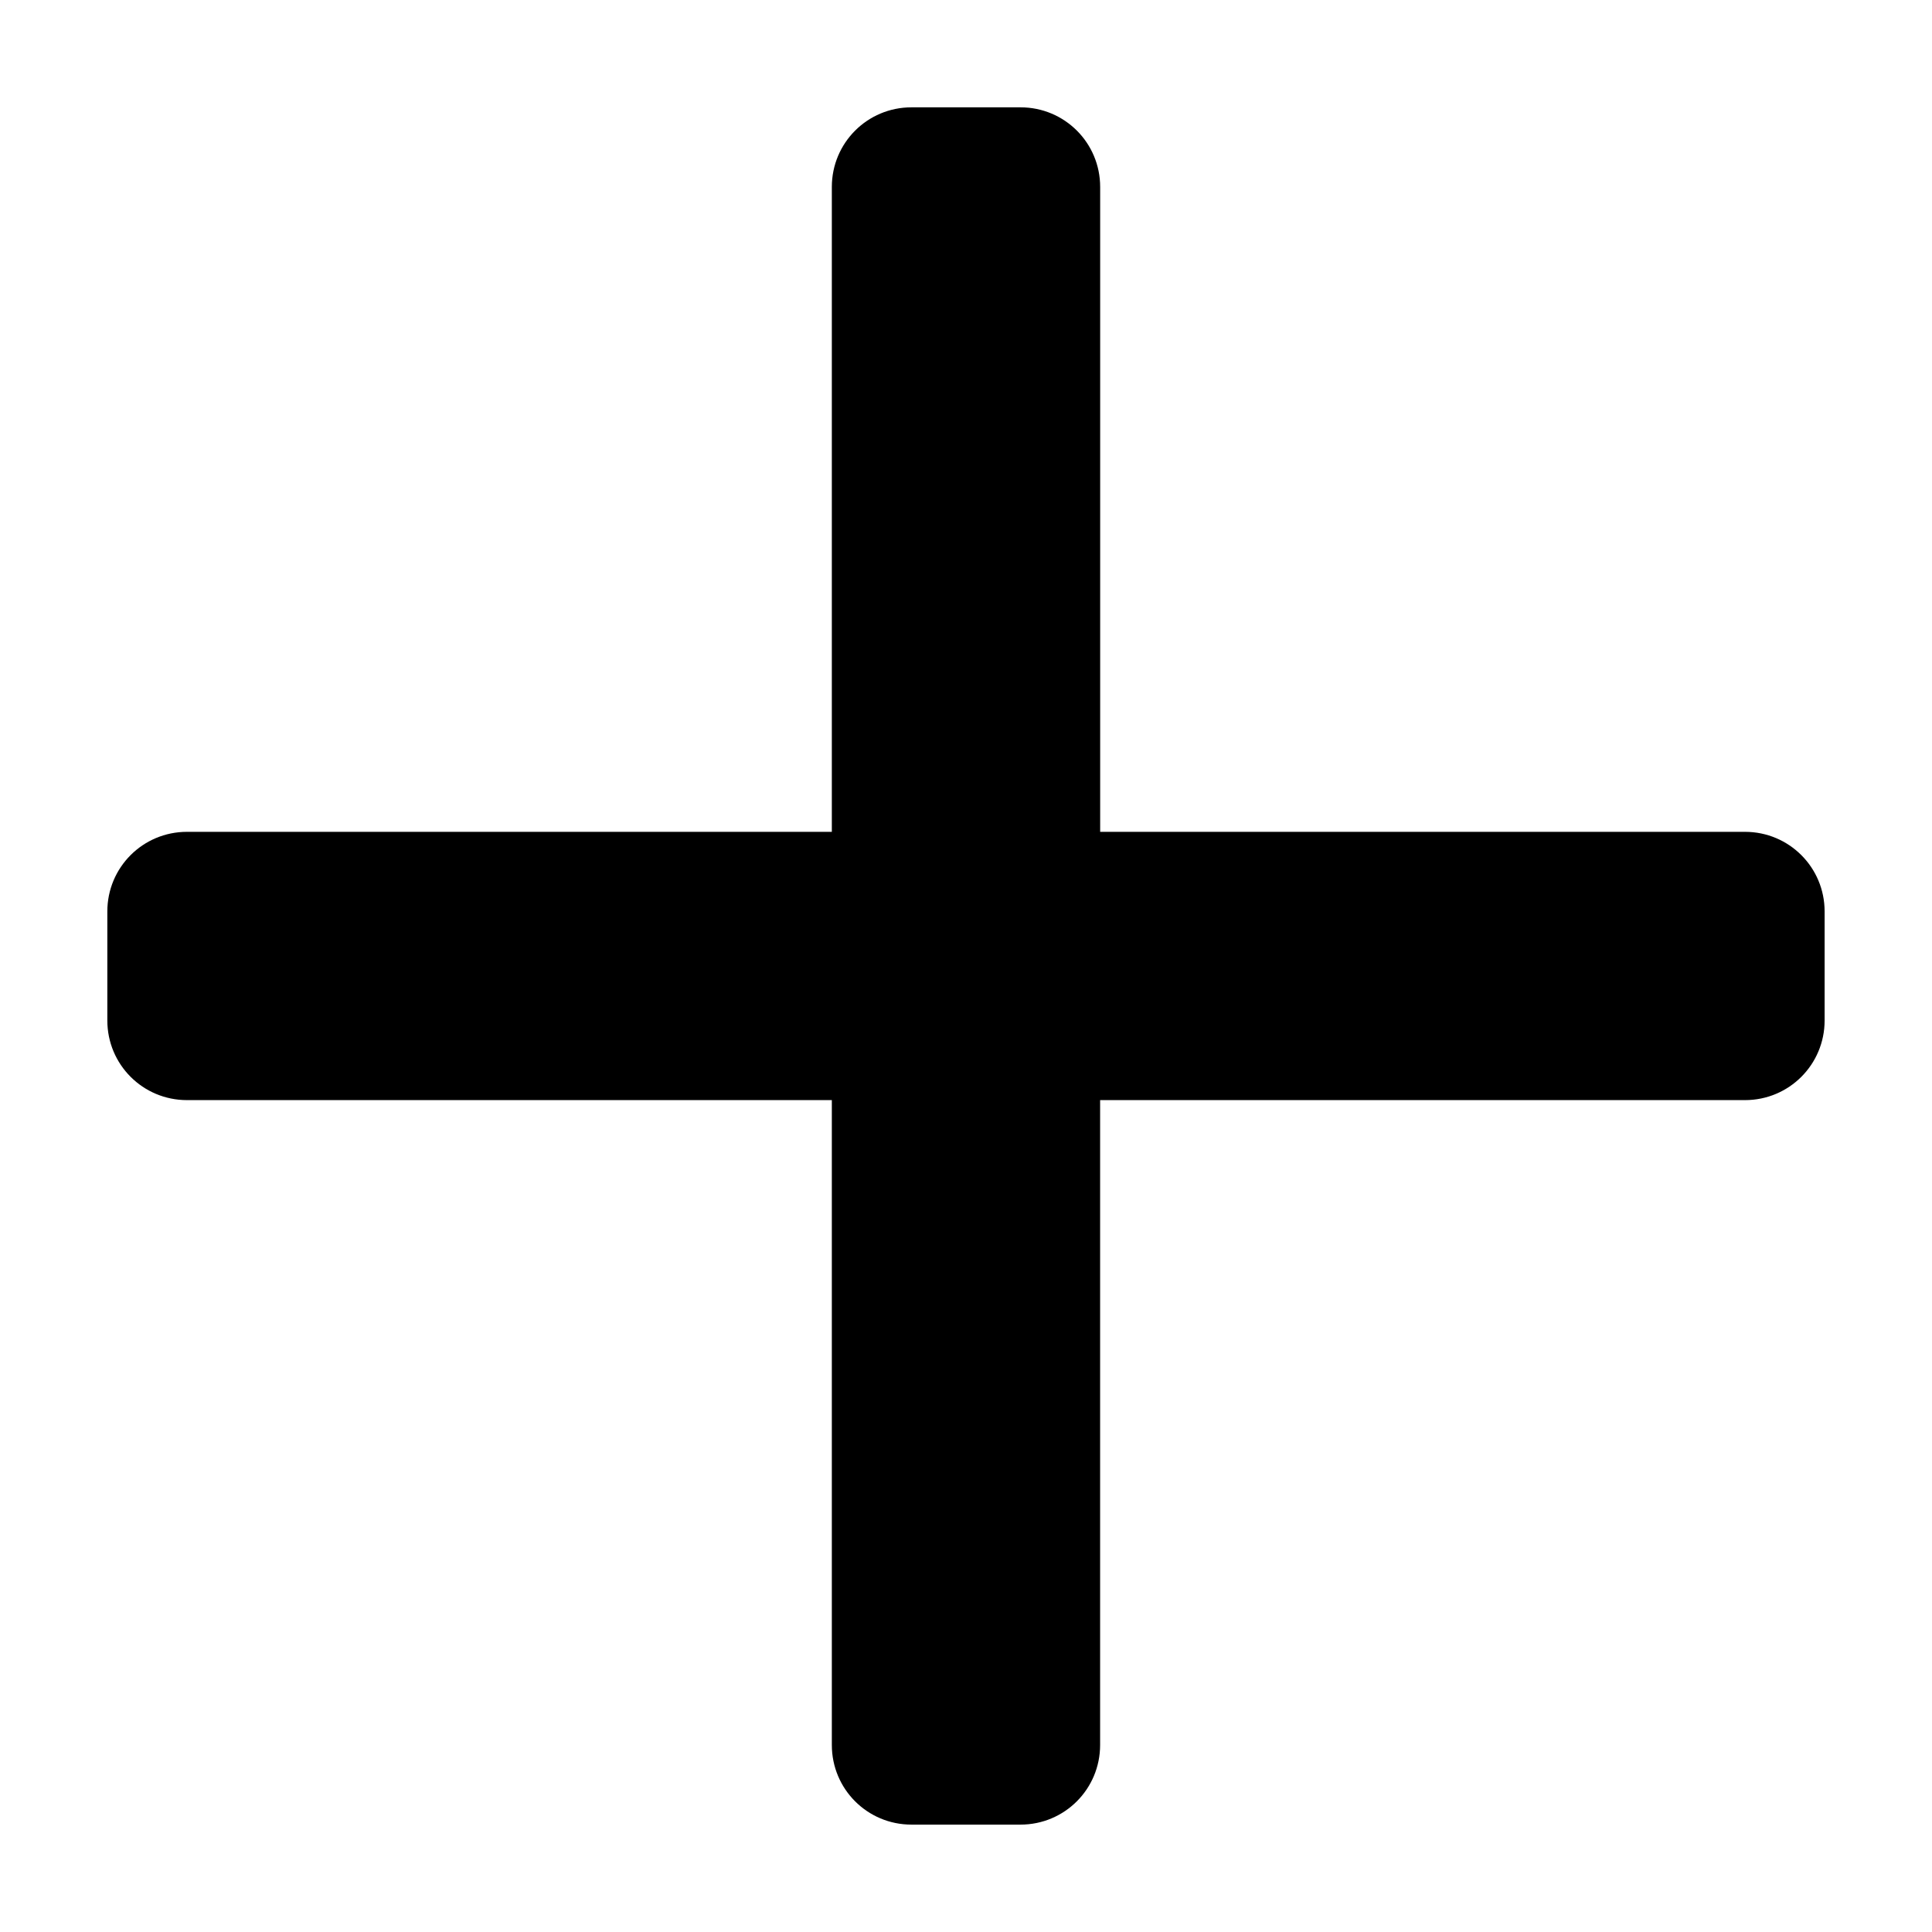
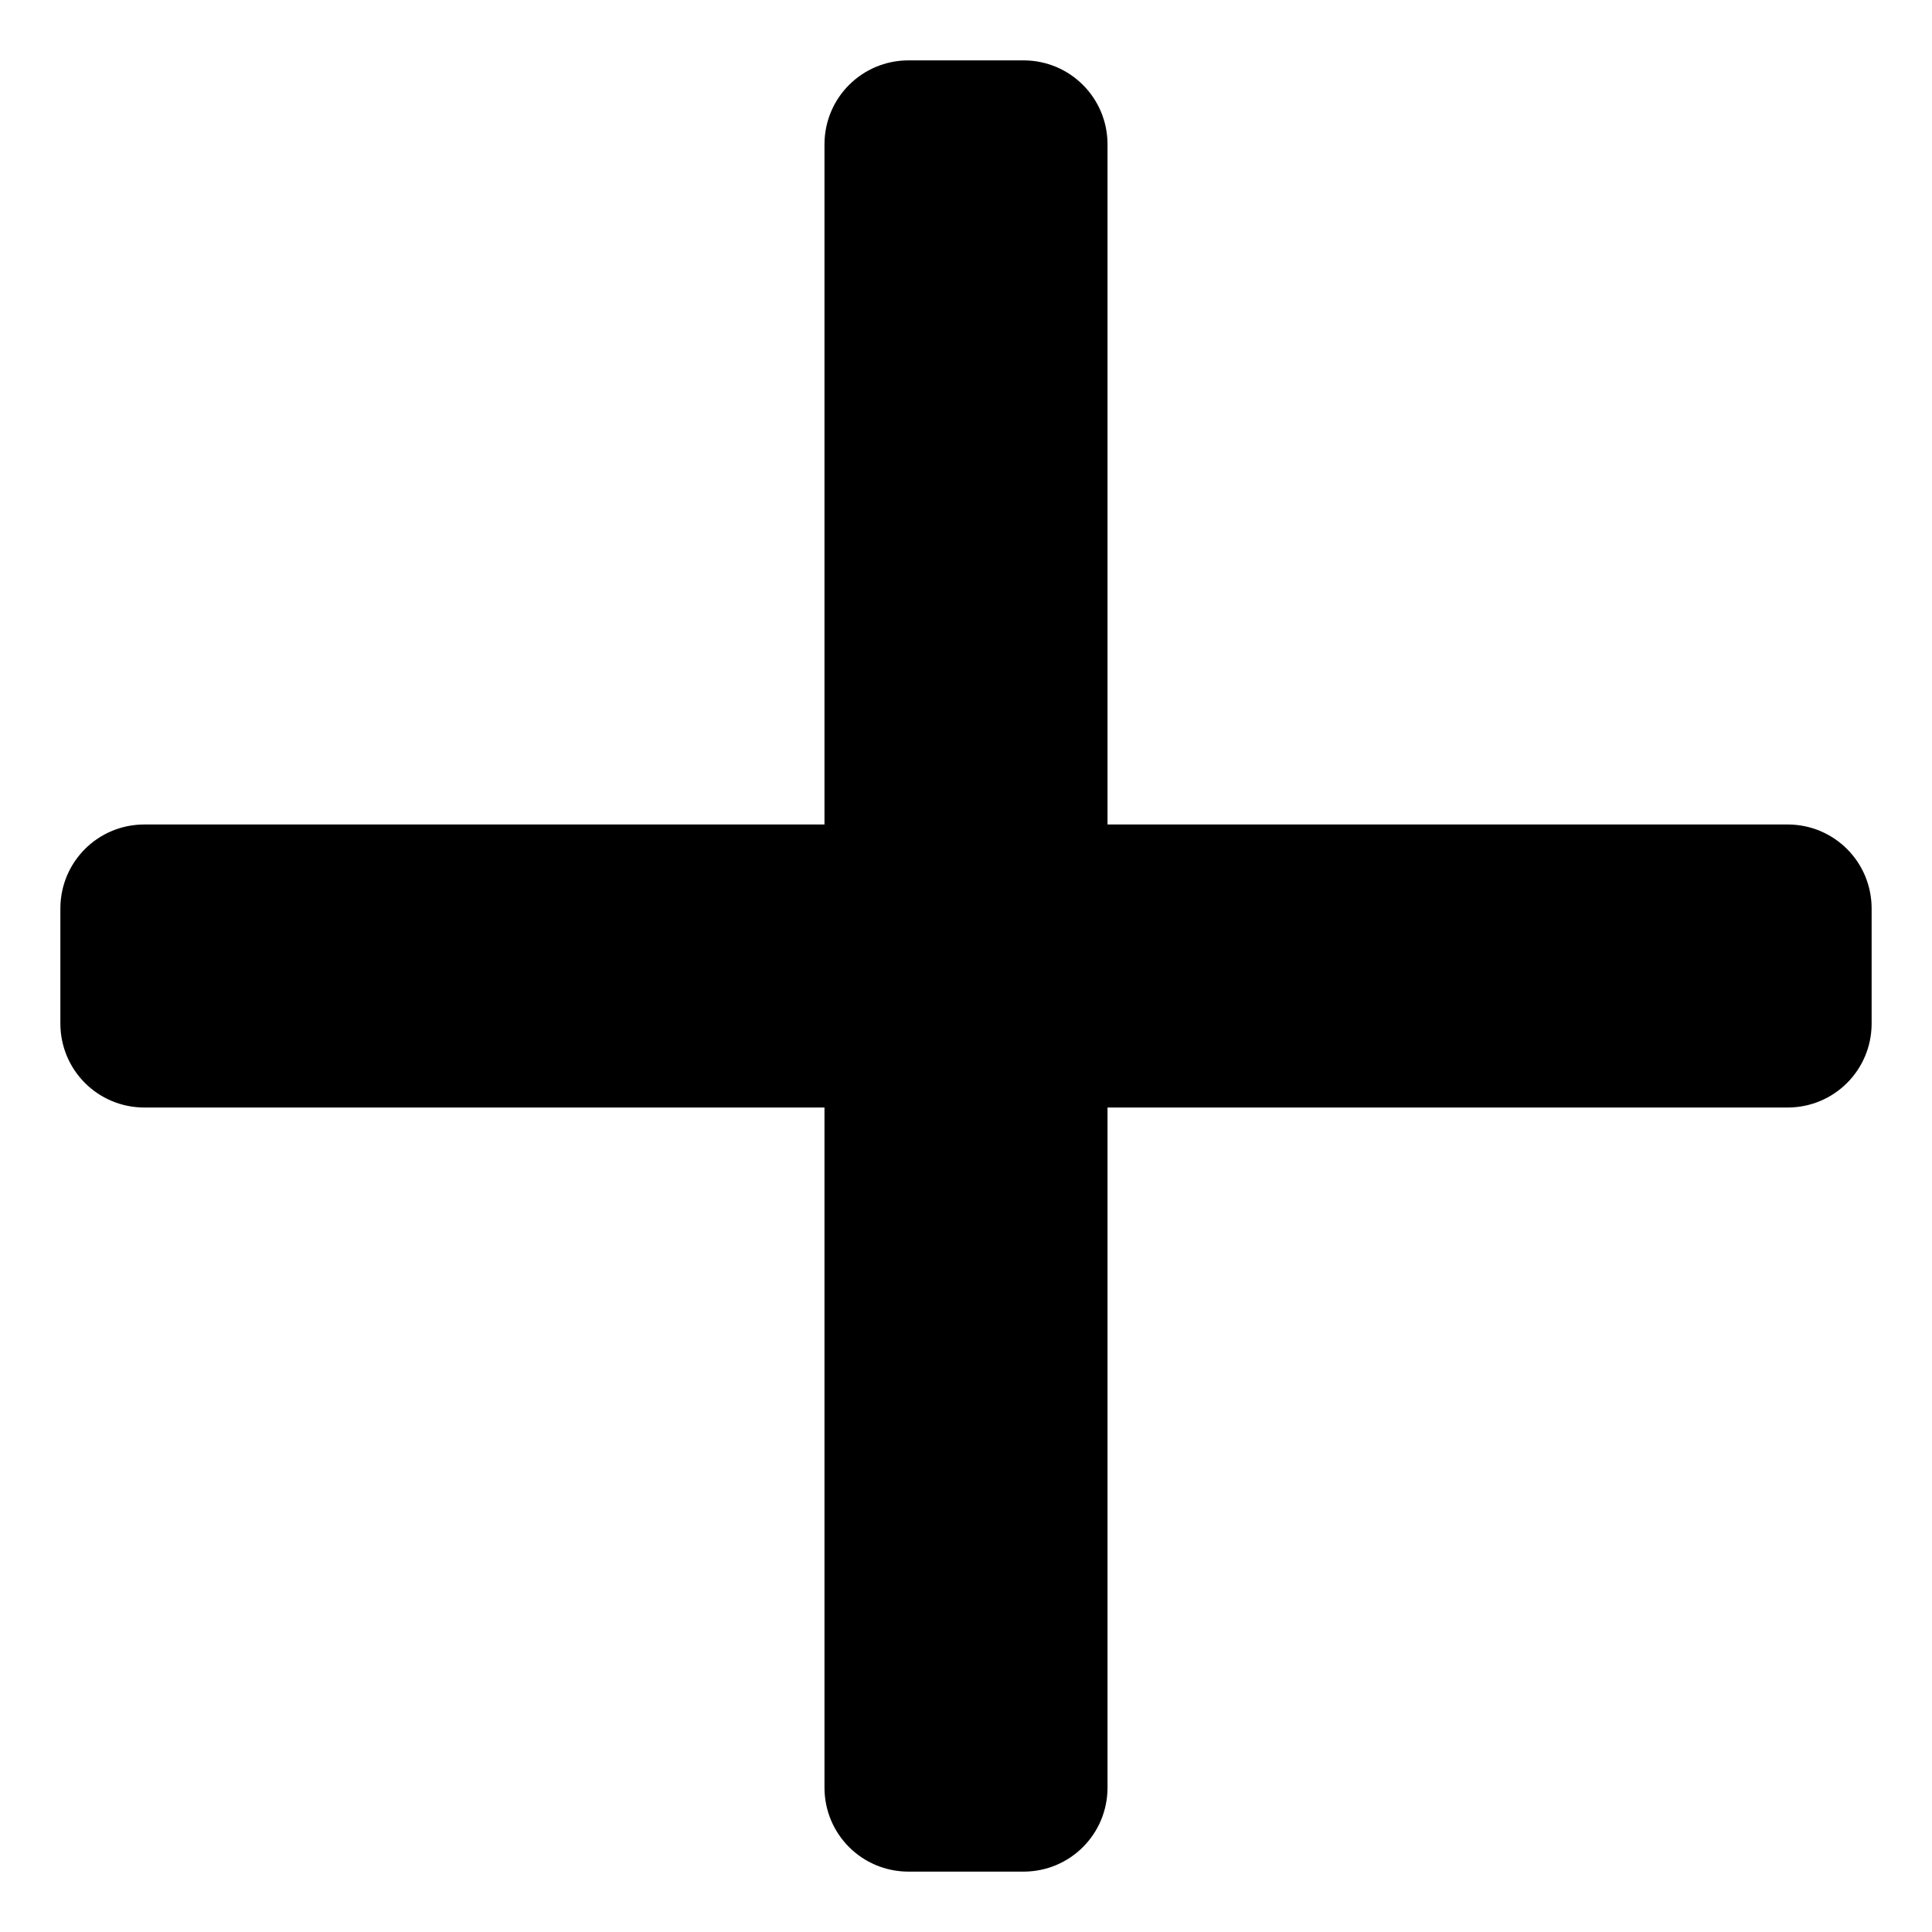
- <svg xmlns="http://www.w3.org/2000/svg" version="1.1" width="36" height="36">
-   <path d="m 16.984,2 c -0.822,0 -1.484,0.662 -1.484,1.484 V 15.5 H 3.484 c -0.822,0 -1.484,0.662 -1.484,1.484 v 2.031 c 0,0.822 0.662,1.484 1.484,1.484 H 15.5 v 12.016 c 0,0.822 0.662,1.484 1.484,1.484 h 2.031 c 0.822,0 1.484,-0.662 1.484,-1.484 v -12.016 h 12.016 c 0.822,0 1.484,-0.662 1.484,-1.484 v -2.031 c 0,-0.822 -0.662,-1.484 -1.484,-1.484 H 20.5 V 3.484 c 0,-0.822 -0.662,-1.484 -1.484,-1.484 z" />
+ <svg xmlns="http://www.w3.org/2000/svg" width="32" height="32" version="1.1">
+   <path d="m 15.048,1 c -0.771,0 -1.392,0.621 -1.392,1.392 V 13.656 H 2.392 c -0.771,0 -1.392,0.621 -1.392,1.392 v 1.904 c 0,0.771 0.621,1.392 1.392,1.392 H 13.656 V 29.608 C 13.656,30.379 14.277,31 15.048,31 h 1.904 c 0.771,0 1.392,-0.621 1.392,-1.392 V 18.344 H 29.608 C 30.379,18.344 31,17.723 31,16.952 V 15.048 C 31,14.277 30.379,13.656 29.608,13.656 H 18.344 V 2.392 c 0,-0.771 -0.621,-1.392 -1.392,-1.392 z" />
</svg>
